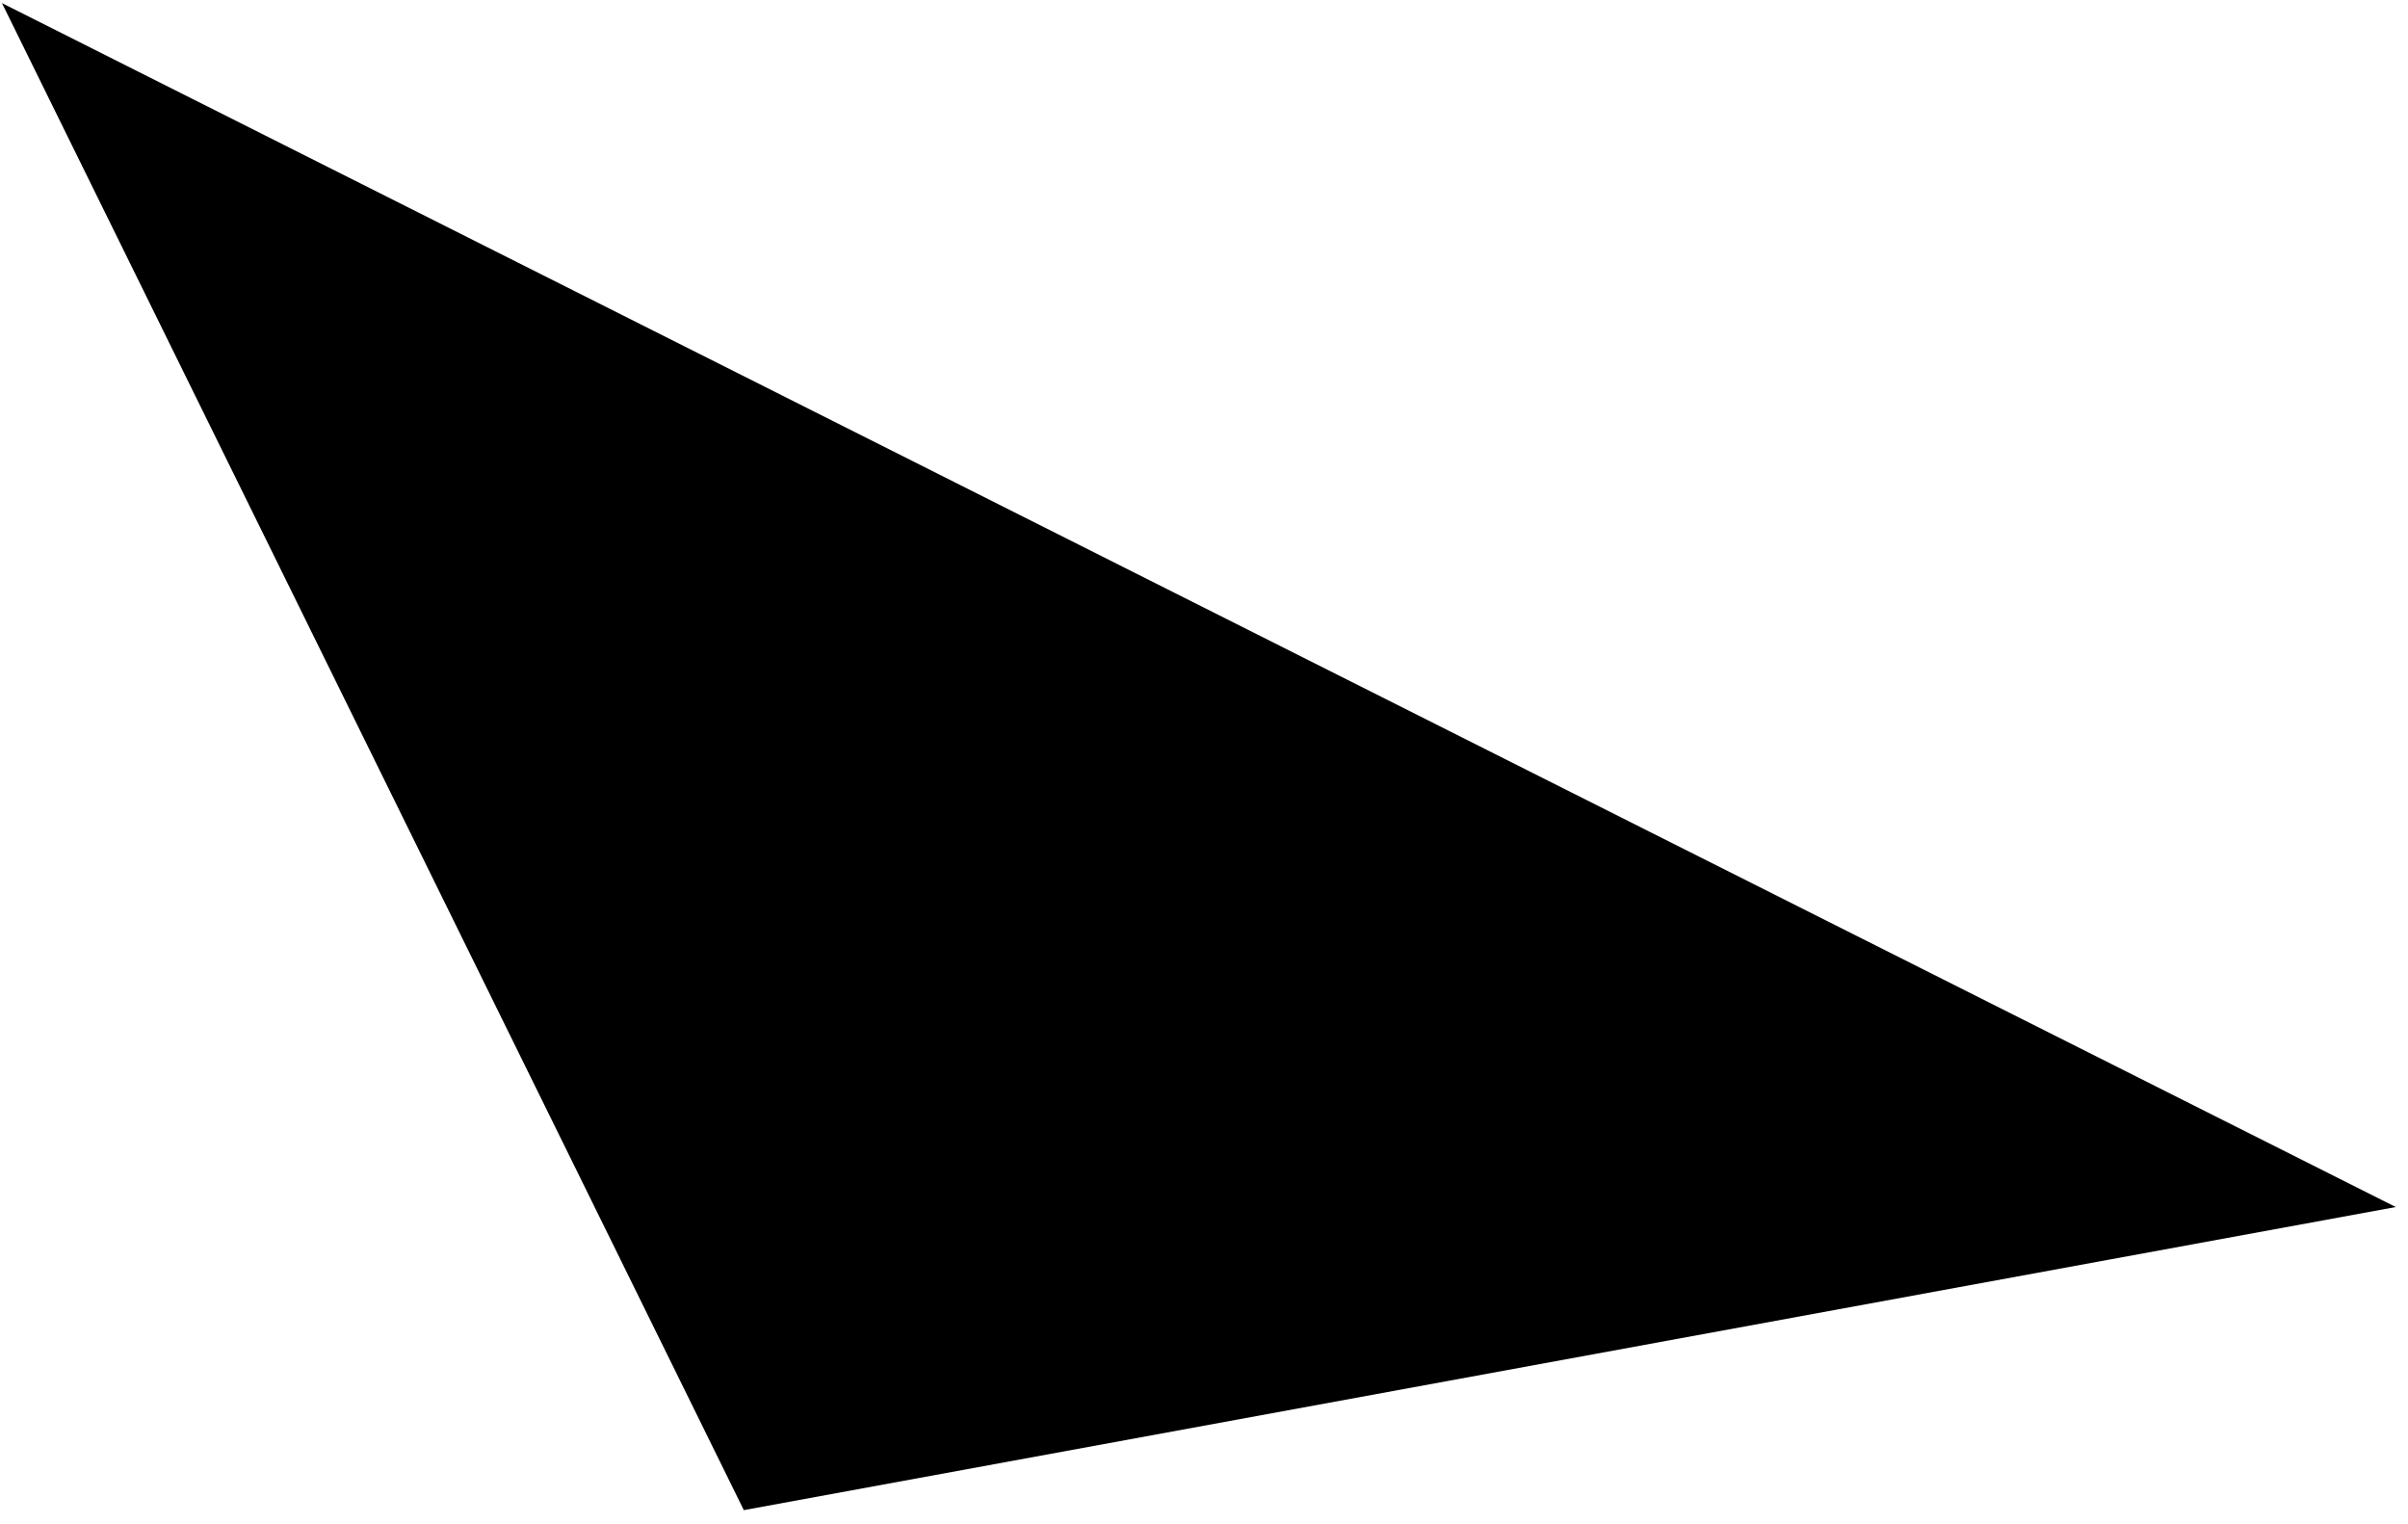
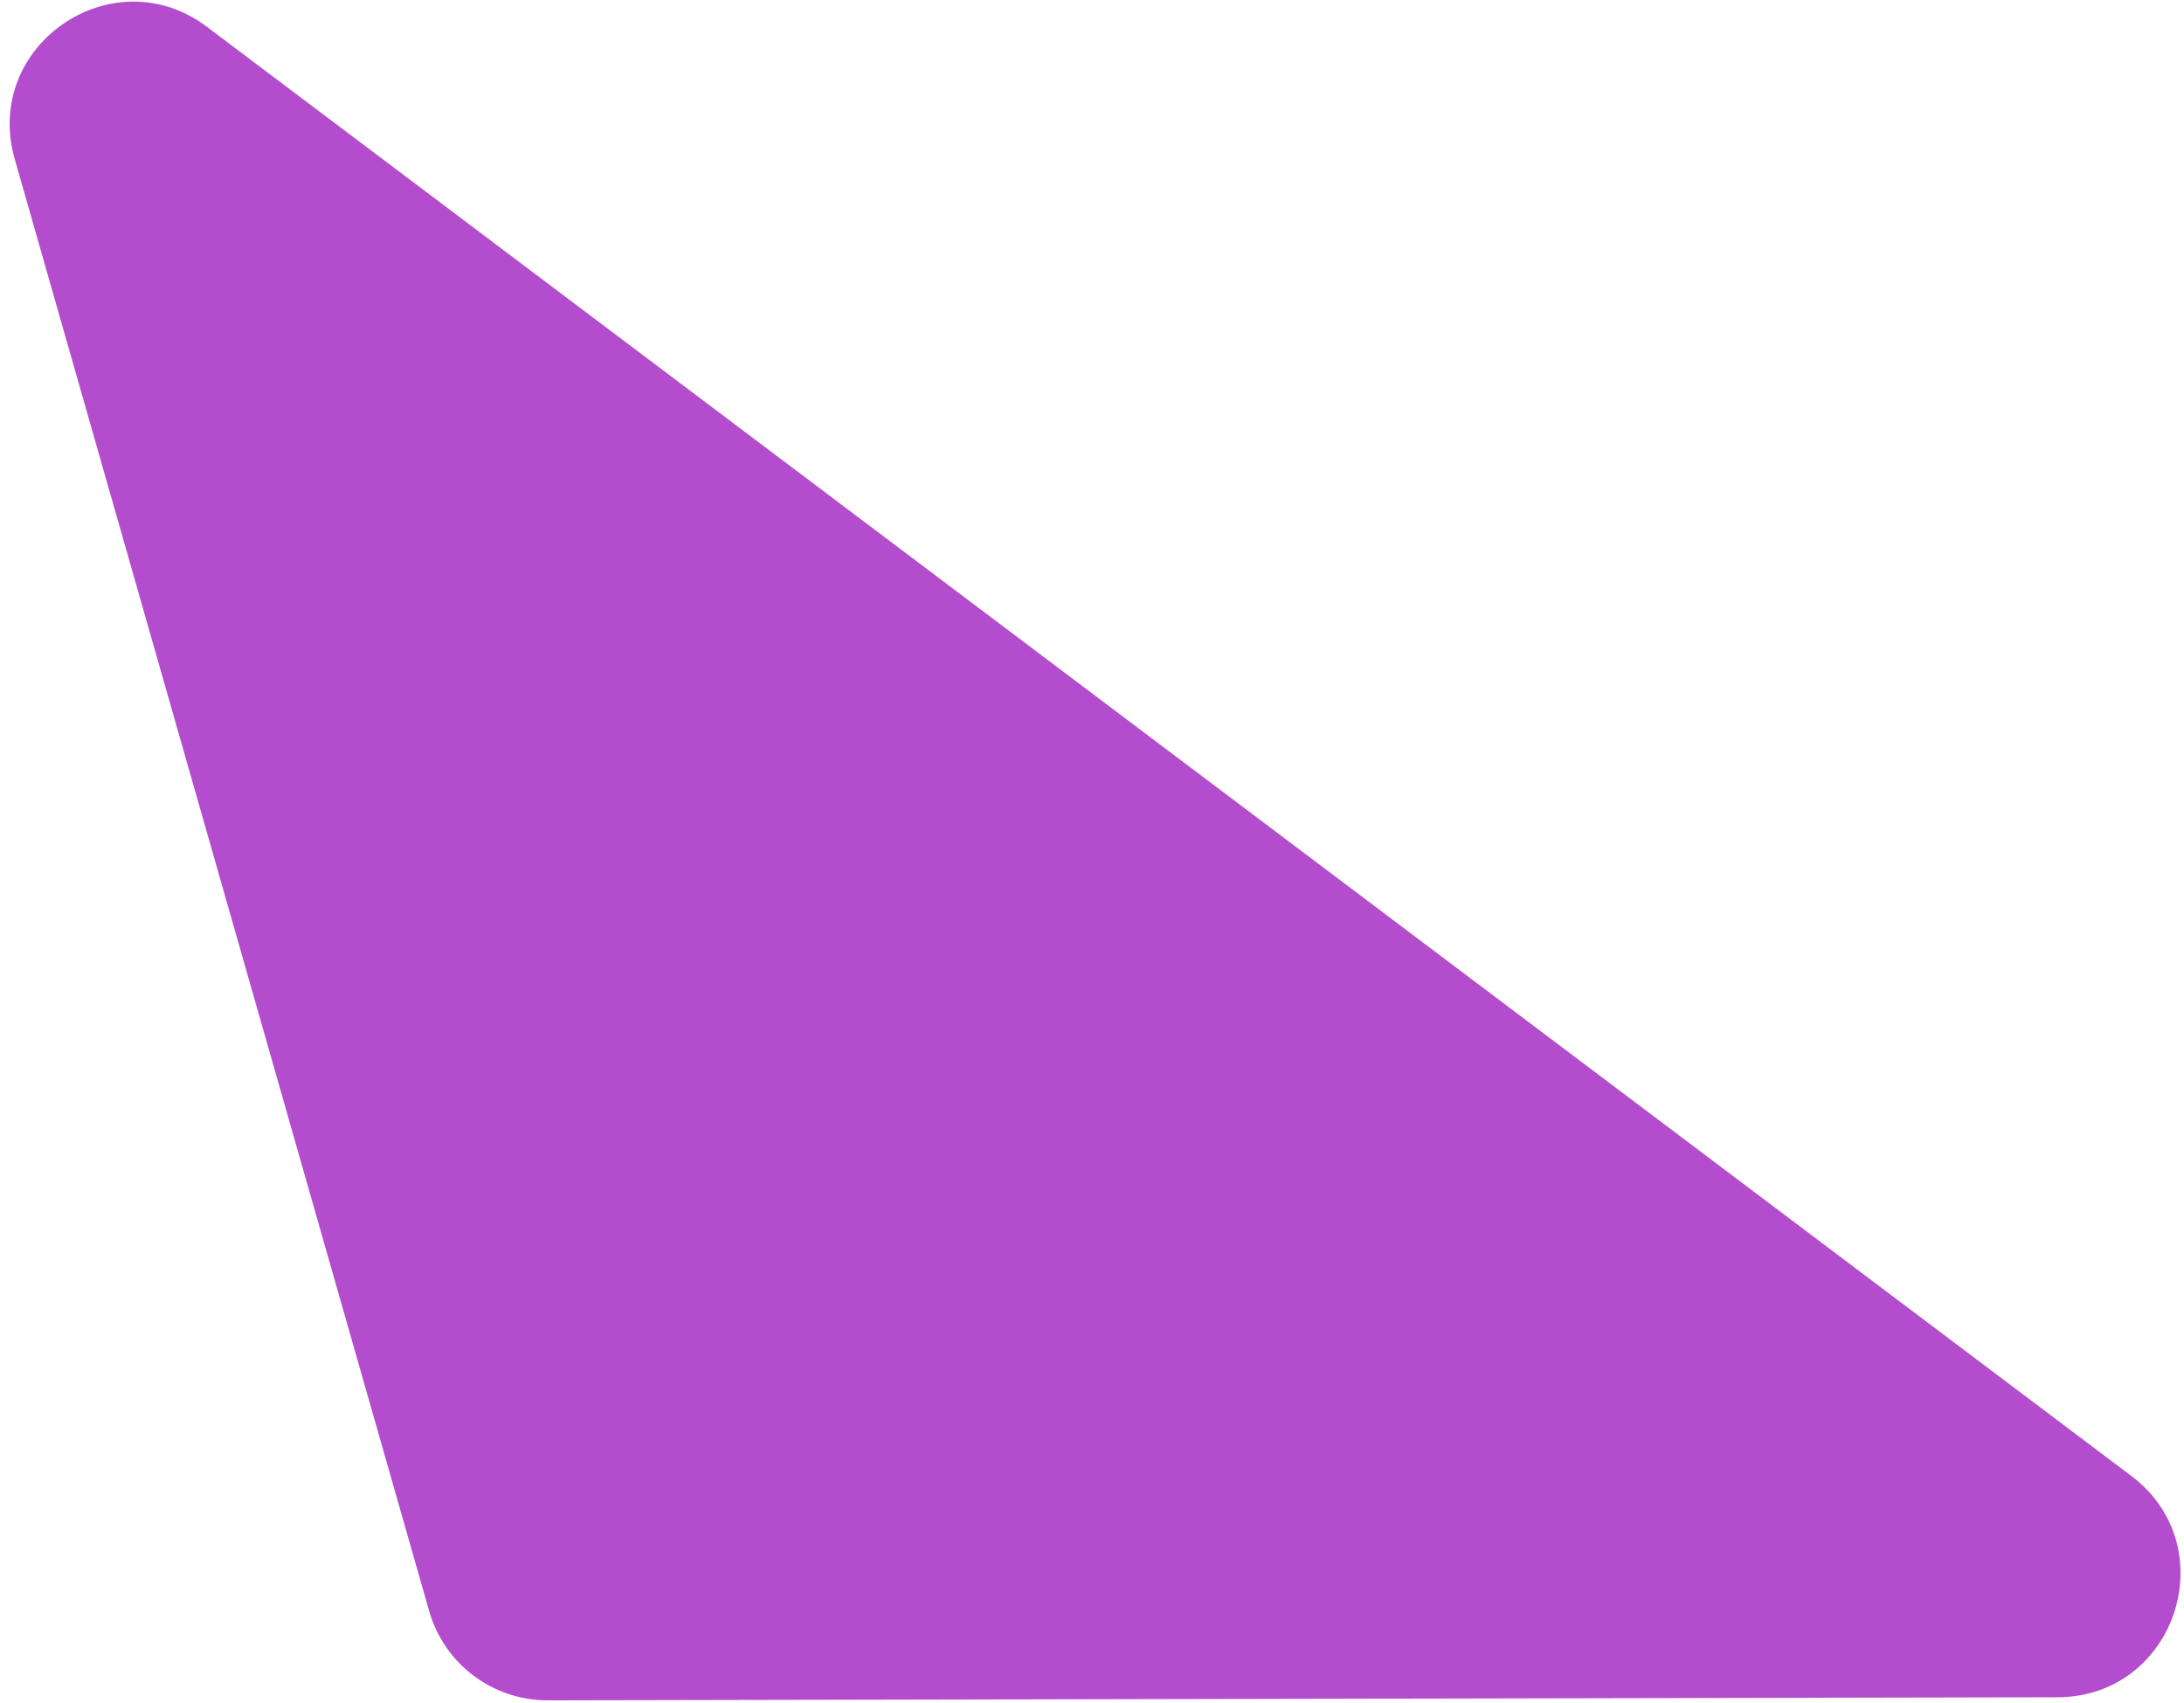
- <svg xmlns="http://www.w3.org/2000/svg" width="166" height="105" viewBox="0 0 166 105" fill="none">
-   <path d="M51.276 104.089L0.135 0.214L165.157 83.197L51.276 104.089Z" fill="currentColor" />
+ <svg xmlns="http://www.w3.org/2000/svg" width="213" height="166" viewBox="0 0 213 166" fill="none">
+   <path d="M53.418 165.795C48.05 165.806 43.328 162.251 41.854 157.089L1.433 15.501C-1.726 4.435 10.996 -4.302 20.19 2.62L207.855 143.908C217.05 150.83 212.171 165.471 200.662 165.495L53.418 165.795Z" fill="#B34DCD" />
</svg>
